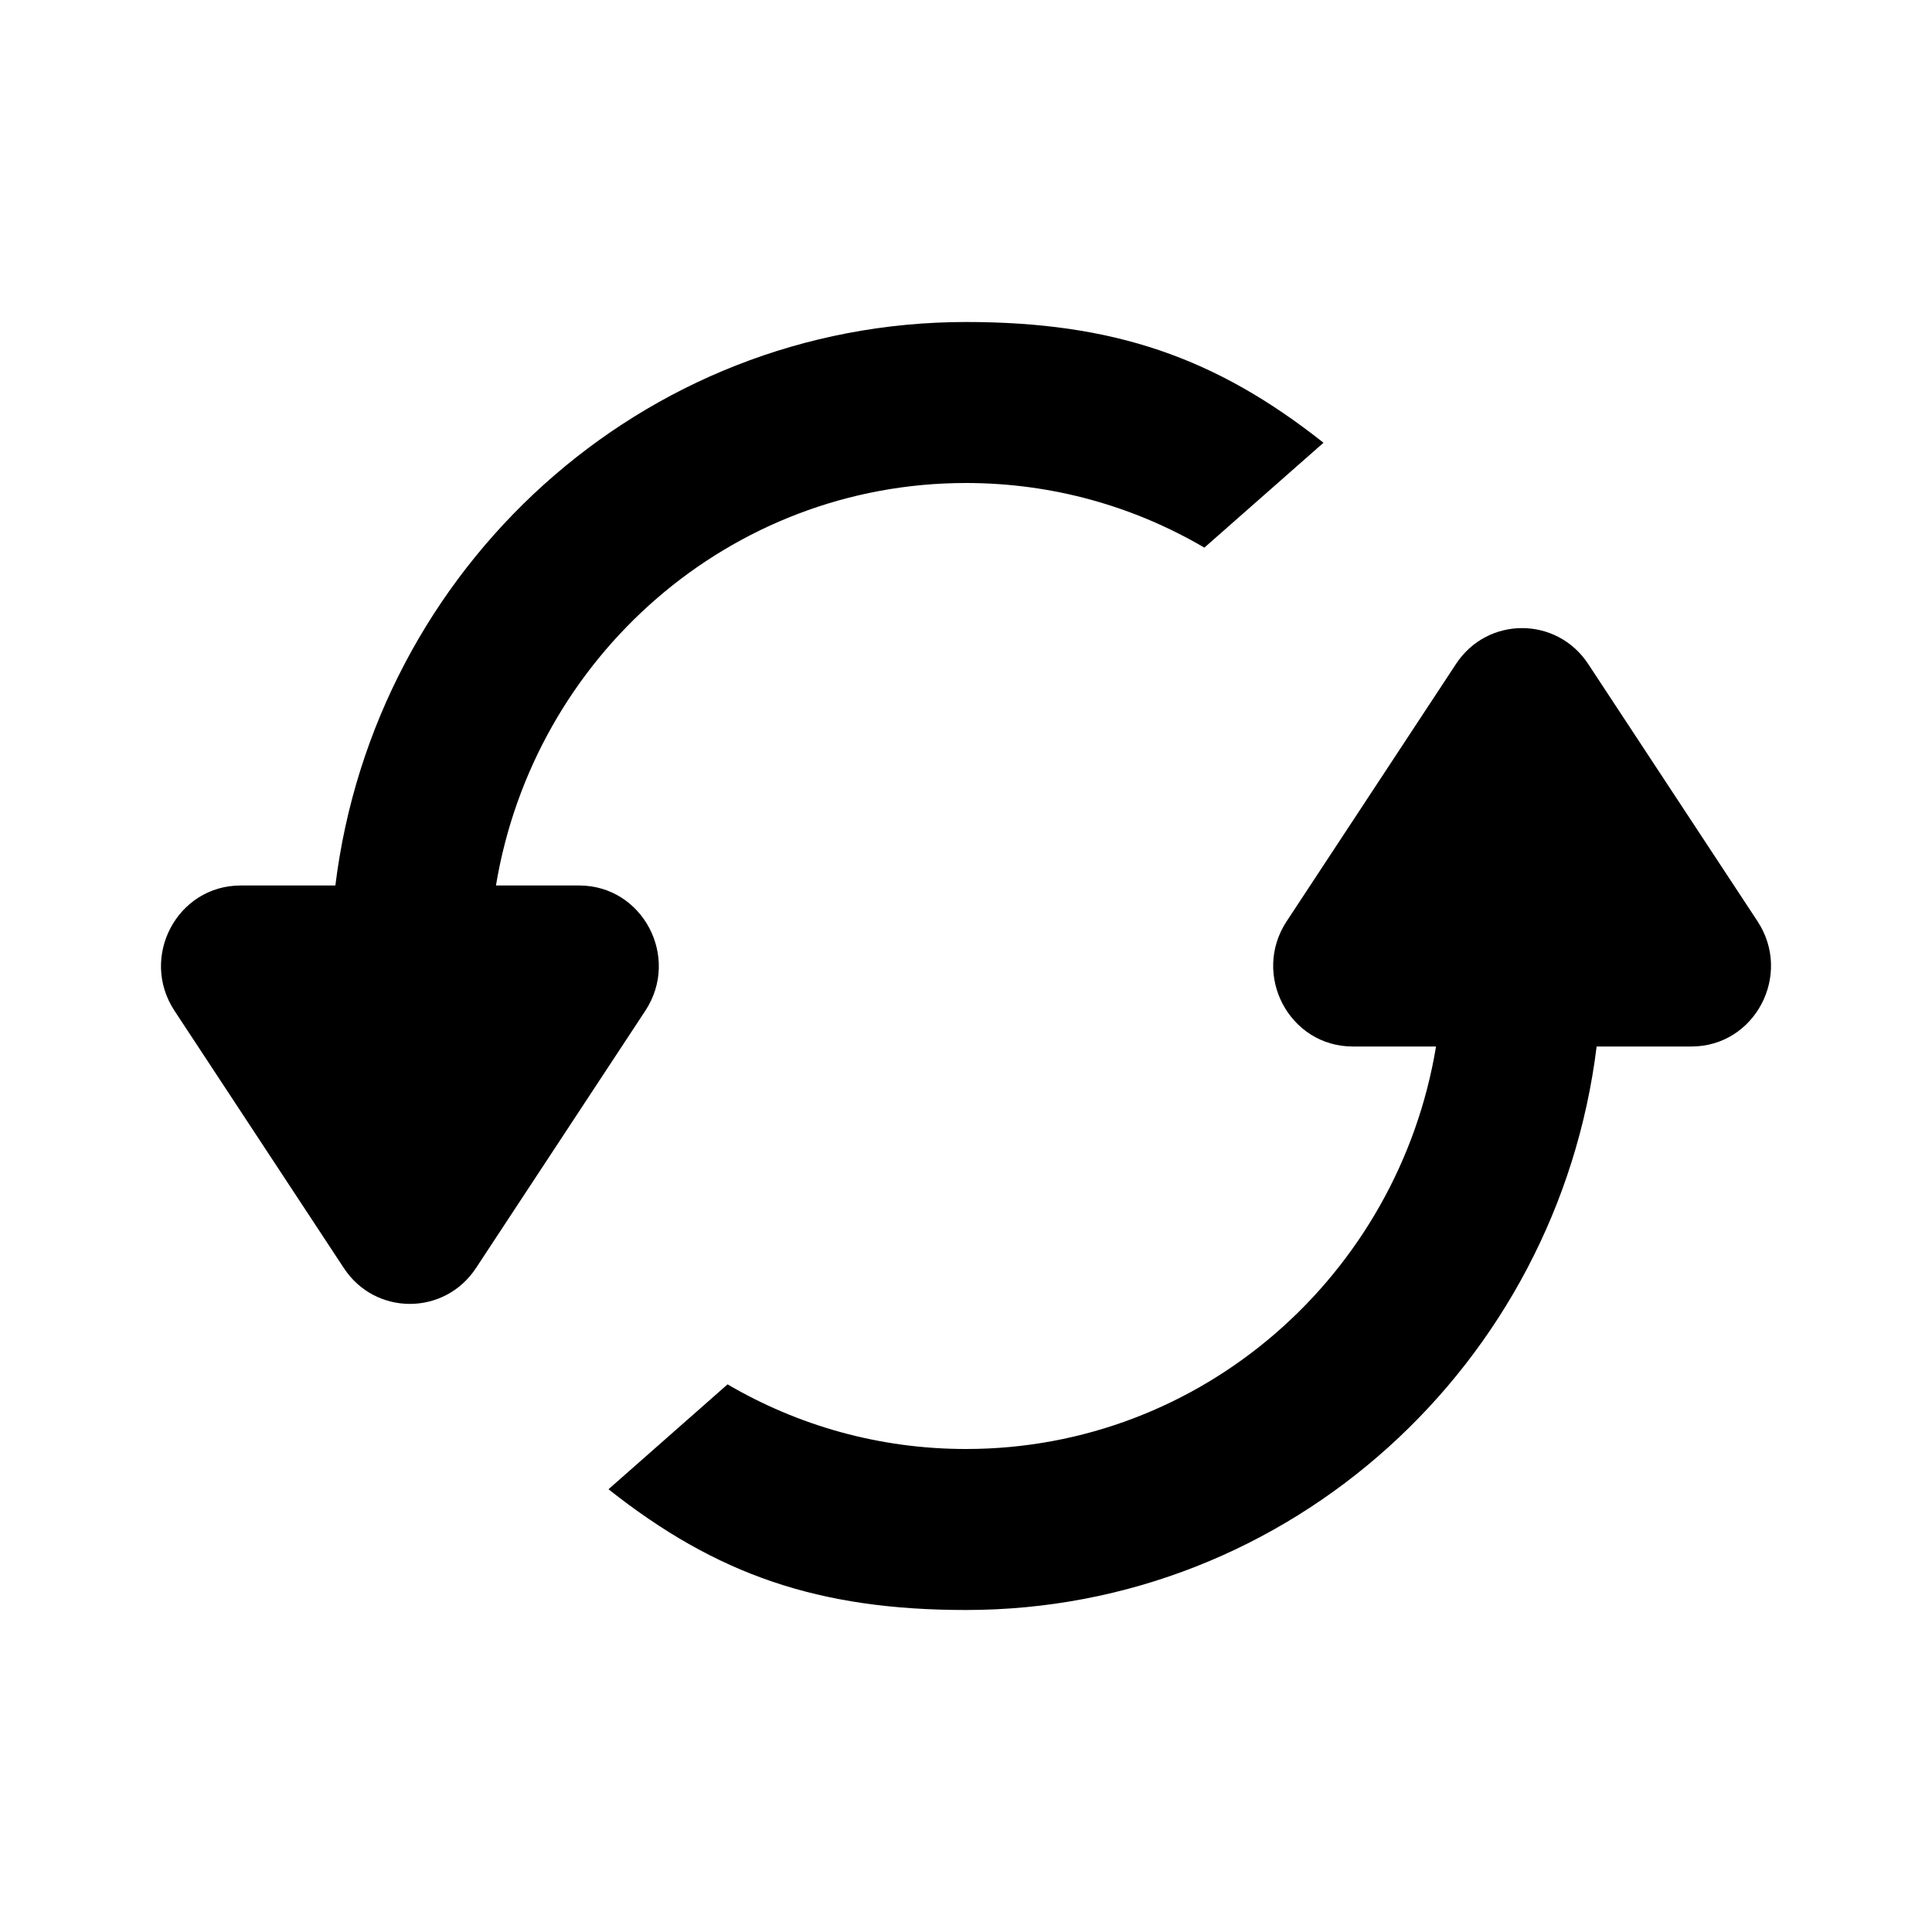
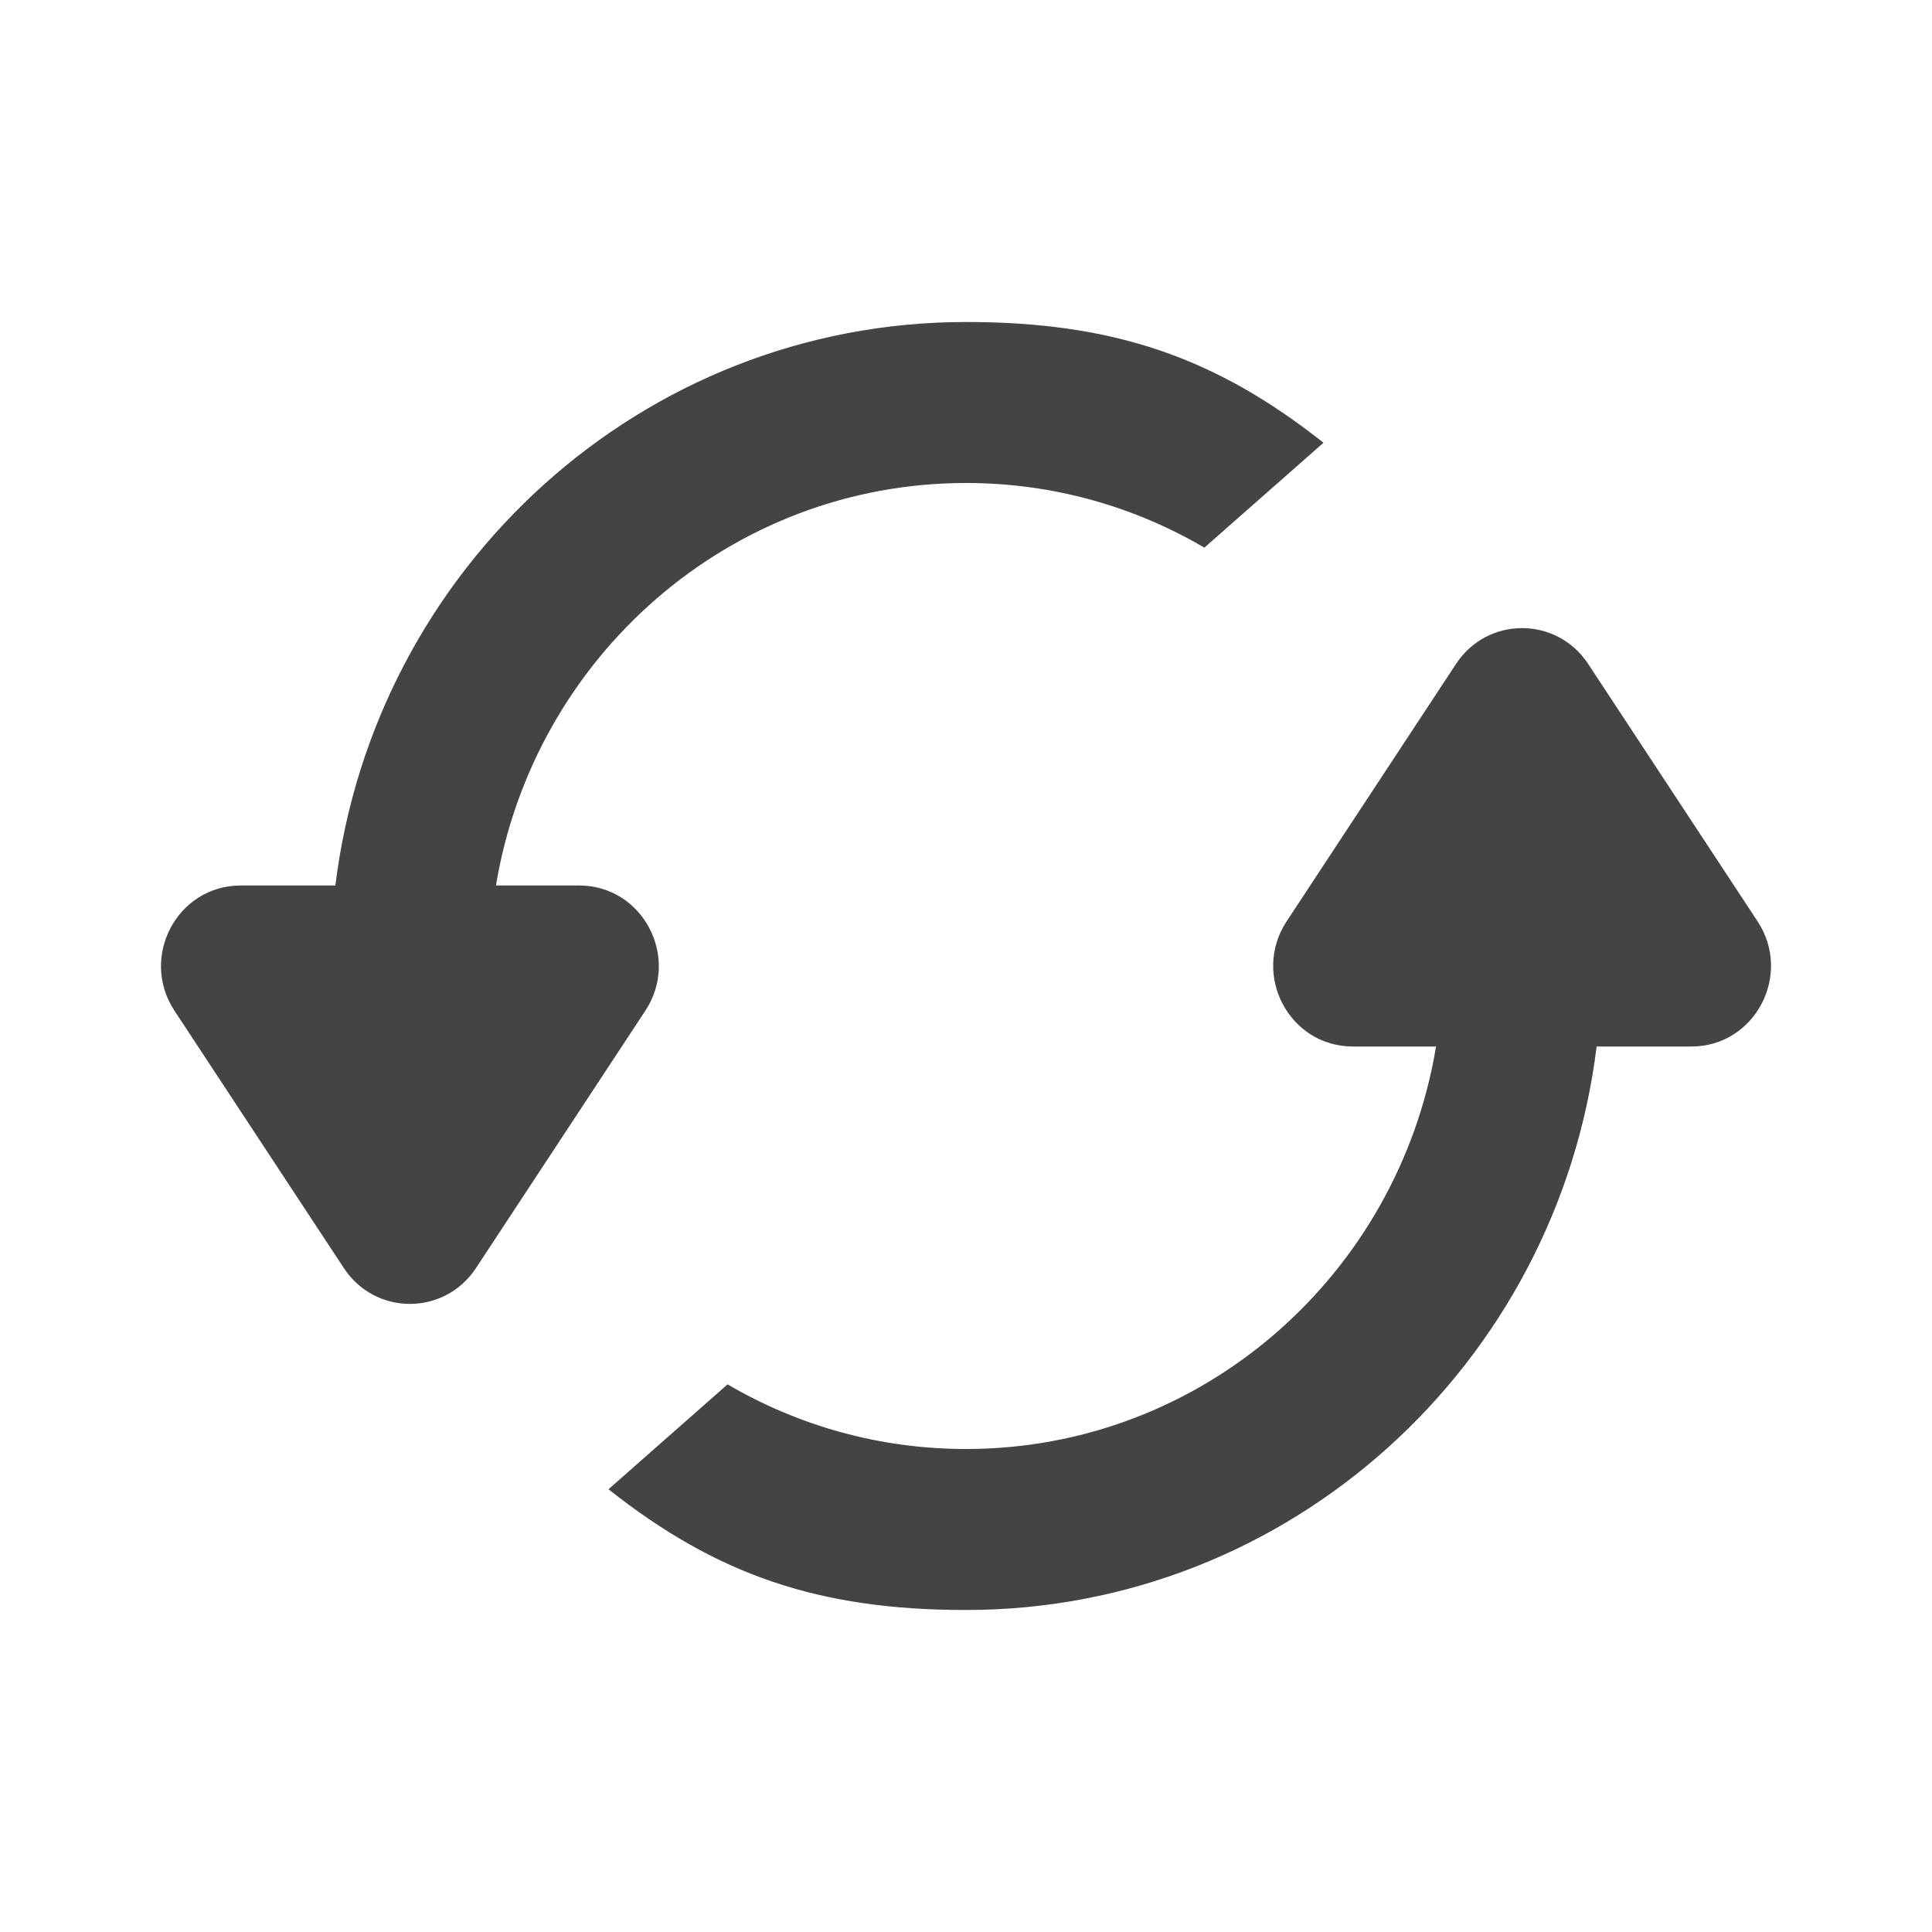
- <svg xmlns="http://www.w3.org/2000/svg" fill="none" height="24" viewBox="0 0 24 24" width="24">
-   <path d="M7.559 18.5C8.899 19.561 10.168 20 12 20C16.026 20 19.348 16.946 19.834 13H21.012C21.8 13 22.27 12.11 21.833 11.445L19.729 8.248C19.338 7.654 18.477 7.654 18.087 8.248L15.983 11.445C15.546 12.11 16.016 13 16.805 13H17.839C17.369 15.838 14.934 18 12 18C10.921 18 9.91 17.708 9.038 17.197L7.559 18.5Z" fill="black" />
-   <path d="M14.961 6.803C14.09 6.292 13.079 6 12 6C9.066 6 6.631 8.162 6.161 11H7.195C7.984 11 8.454 11.89 8.017 12.555L5.913 15.752C5.522 16.346 4.661 16.346 4.271 15.752L2.167 12.555C1.73 11.89 2.2 11 2.989 11H4.166C4.652 7.054 7.974 4 12 4C13.832 4 15.101 4.439 16.441 5.5L14.961 6.803Z" fill="black" />
+ <svg xmlns="http://www.w3.org/2000/svg" fill="none" viewBox="0 0 24 24">
+   <path d="M7.559 18.5C8.899 19.561 10.168 20 12 20C16.026 20 19.348 16.946 19.834 13H21.012C21.8 13 22.27 12.11 21.833 11.445L19.729 8.248C19.338 7.654 18.477 7.654 18.087 8.248L15.983 11.445C15.546 12.11 16.016 13 16.805 13H17.839C17.369 15.838 14.934 18 12 18C10.921 18 9.91 17.708 9.038 17.197L7.559 18.5Z" fill="#444" />
+   <path d="M14.961 6.803C14.09 6.292 13.079 6 12 6C9.066 6 6.631 8.162 6.161 11H7.195C7.984 11 8.454 11.89 8.017 12.555L5.913 15.752C5.522 16.346 4.661 16.346 4.271 15.752L2.167 12.555C1.73 11.89 2.2 11 2.989 11H4.166C4.652 7.054 7.974 4 12 4C13.832 4 15.101 4.439 16.441 5.5L14.961 6.803Z" fill="#444" />
</svg>
